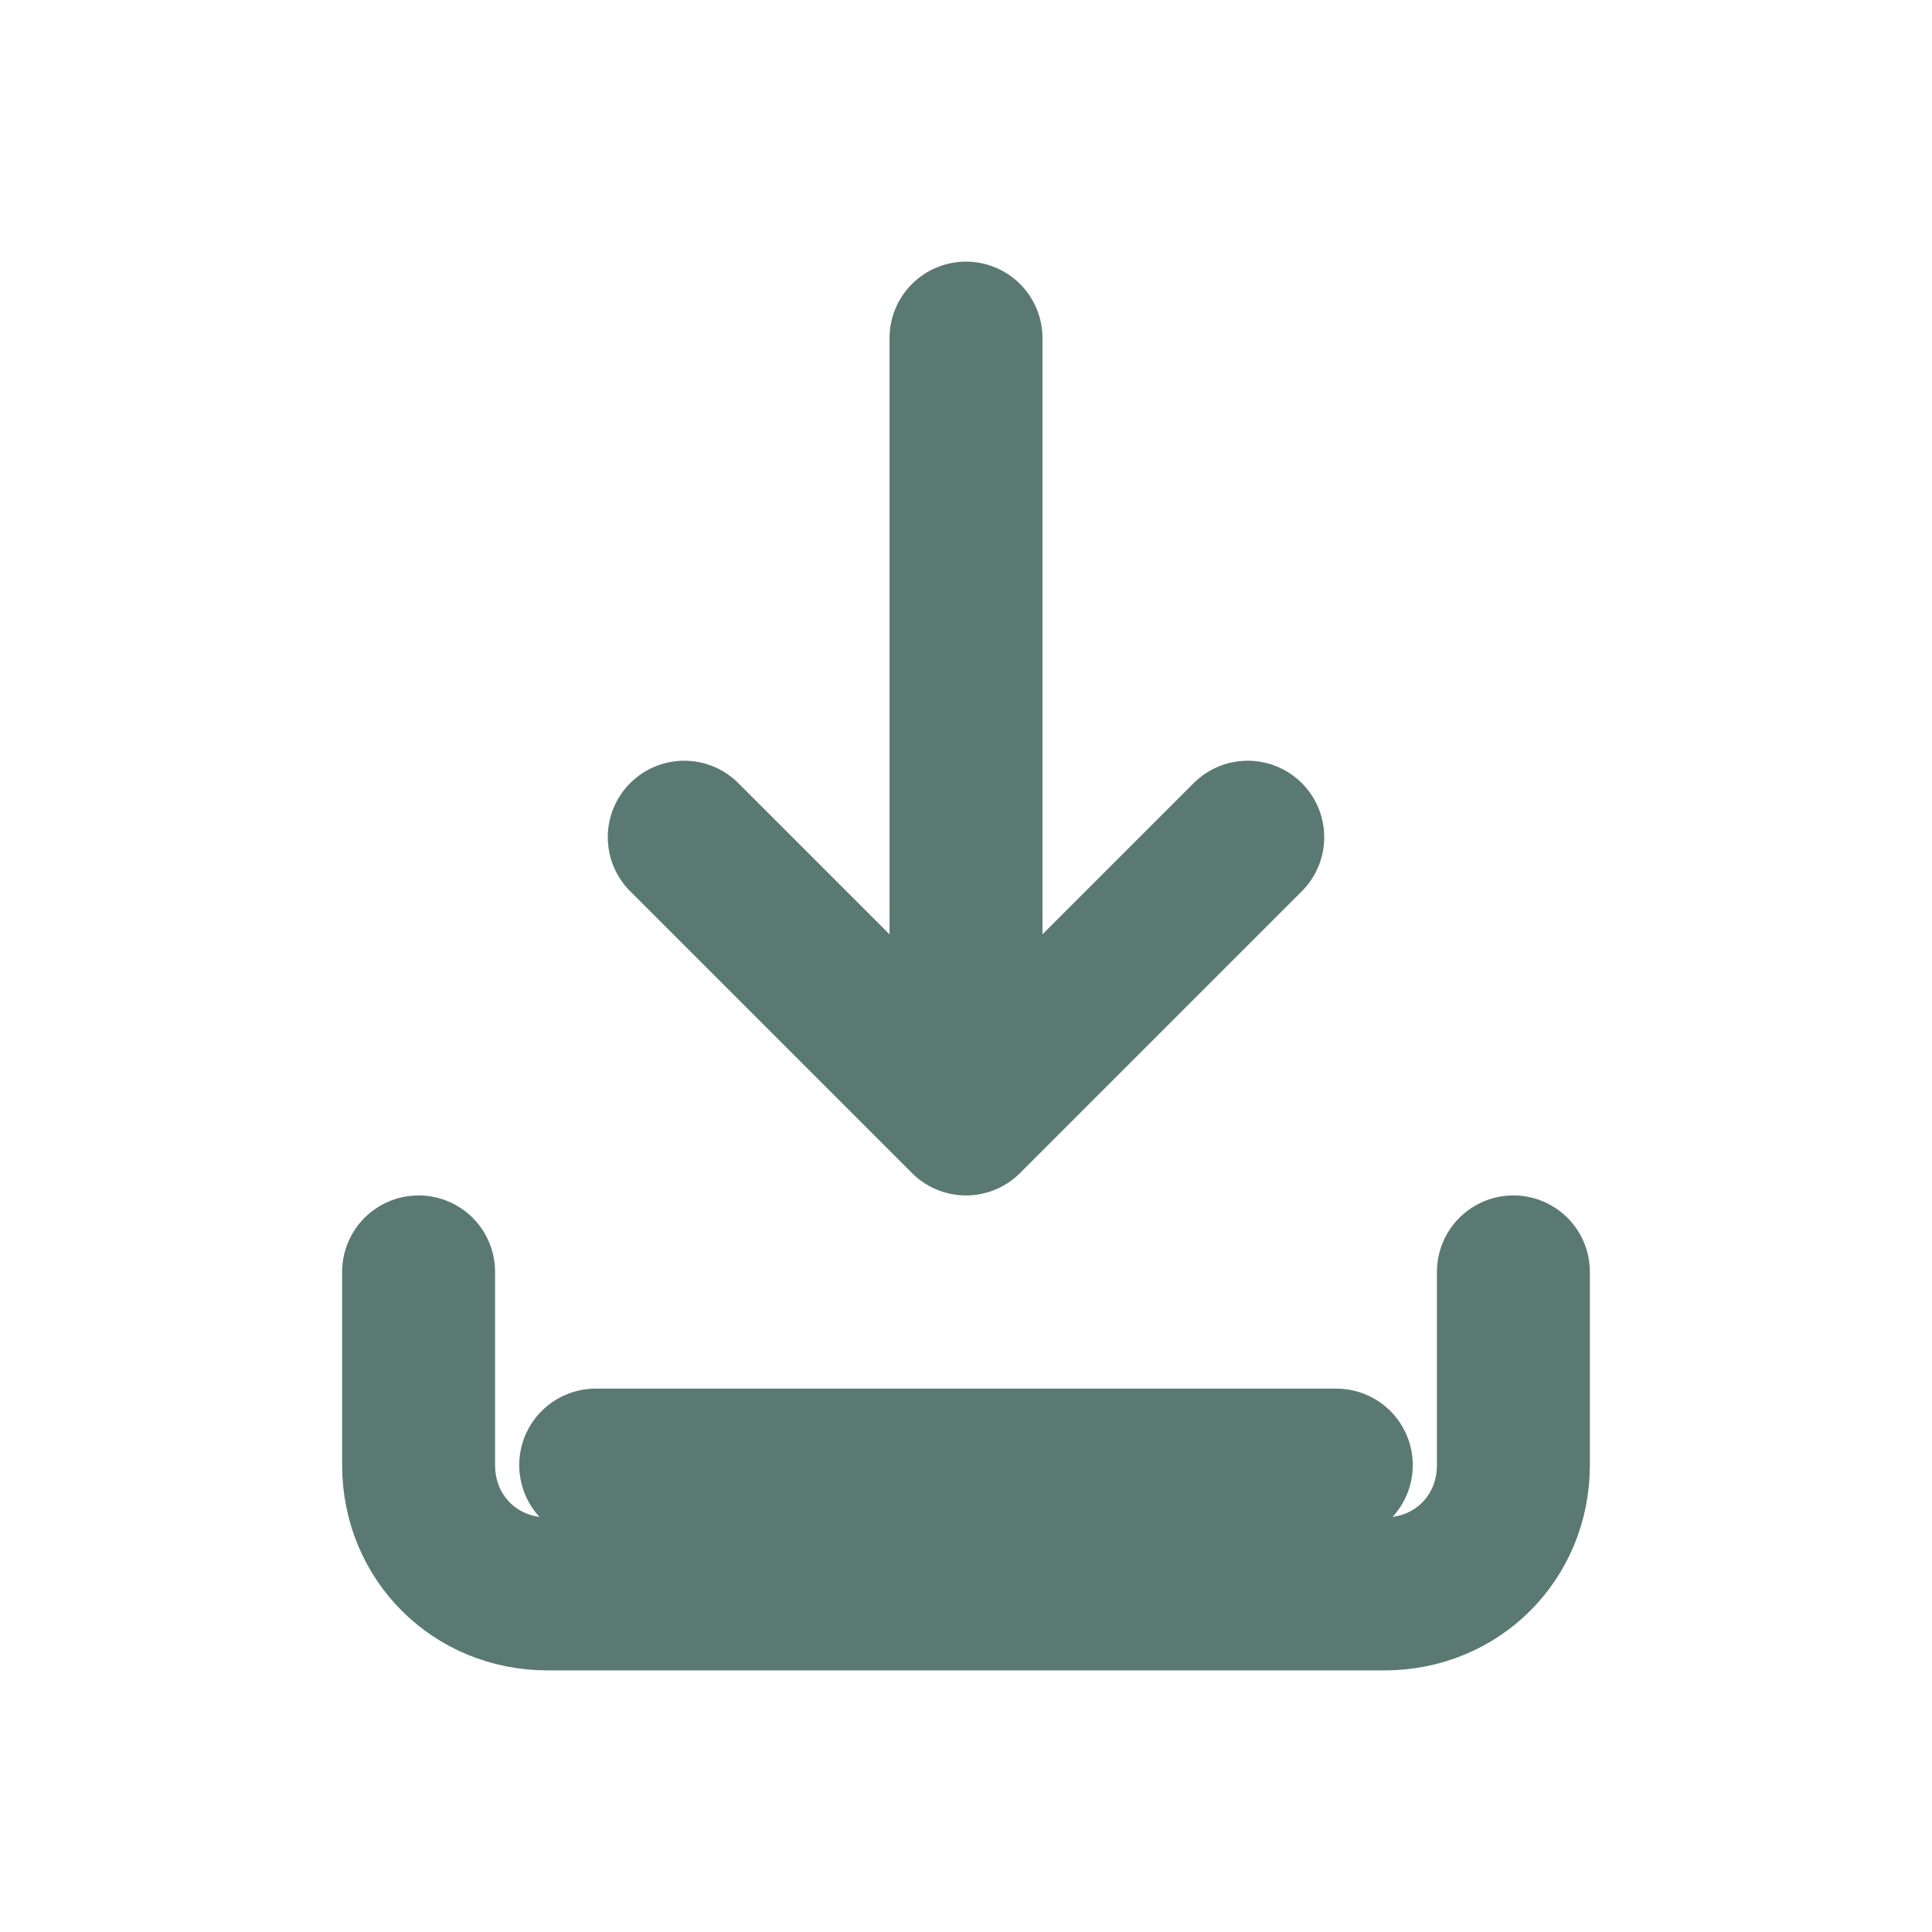
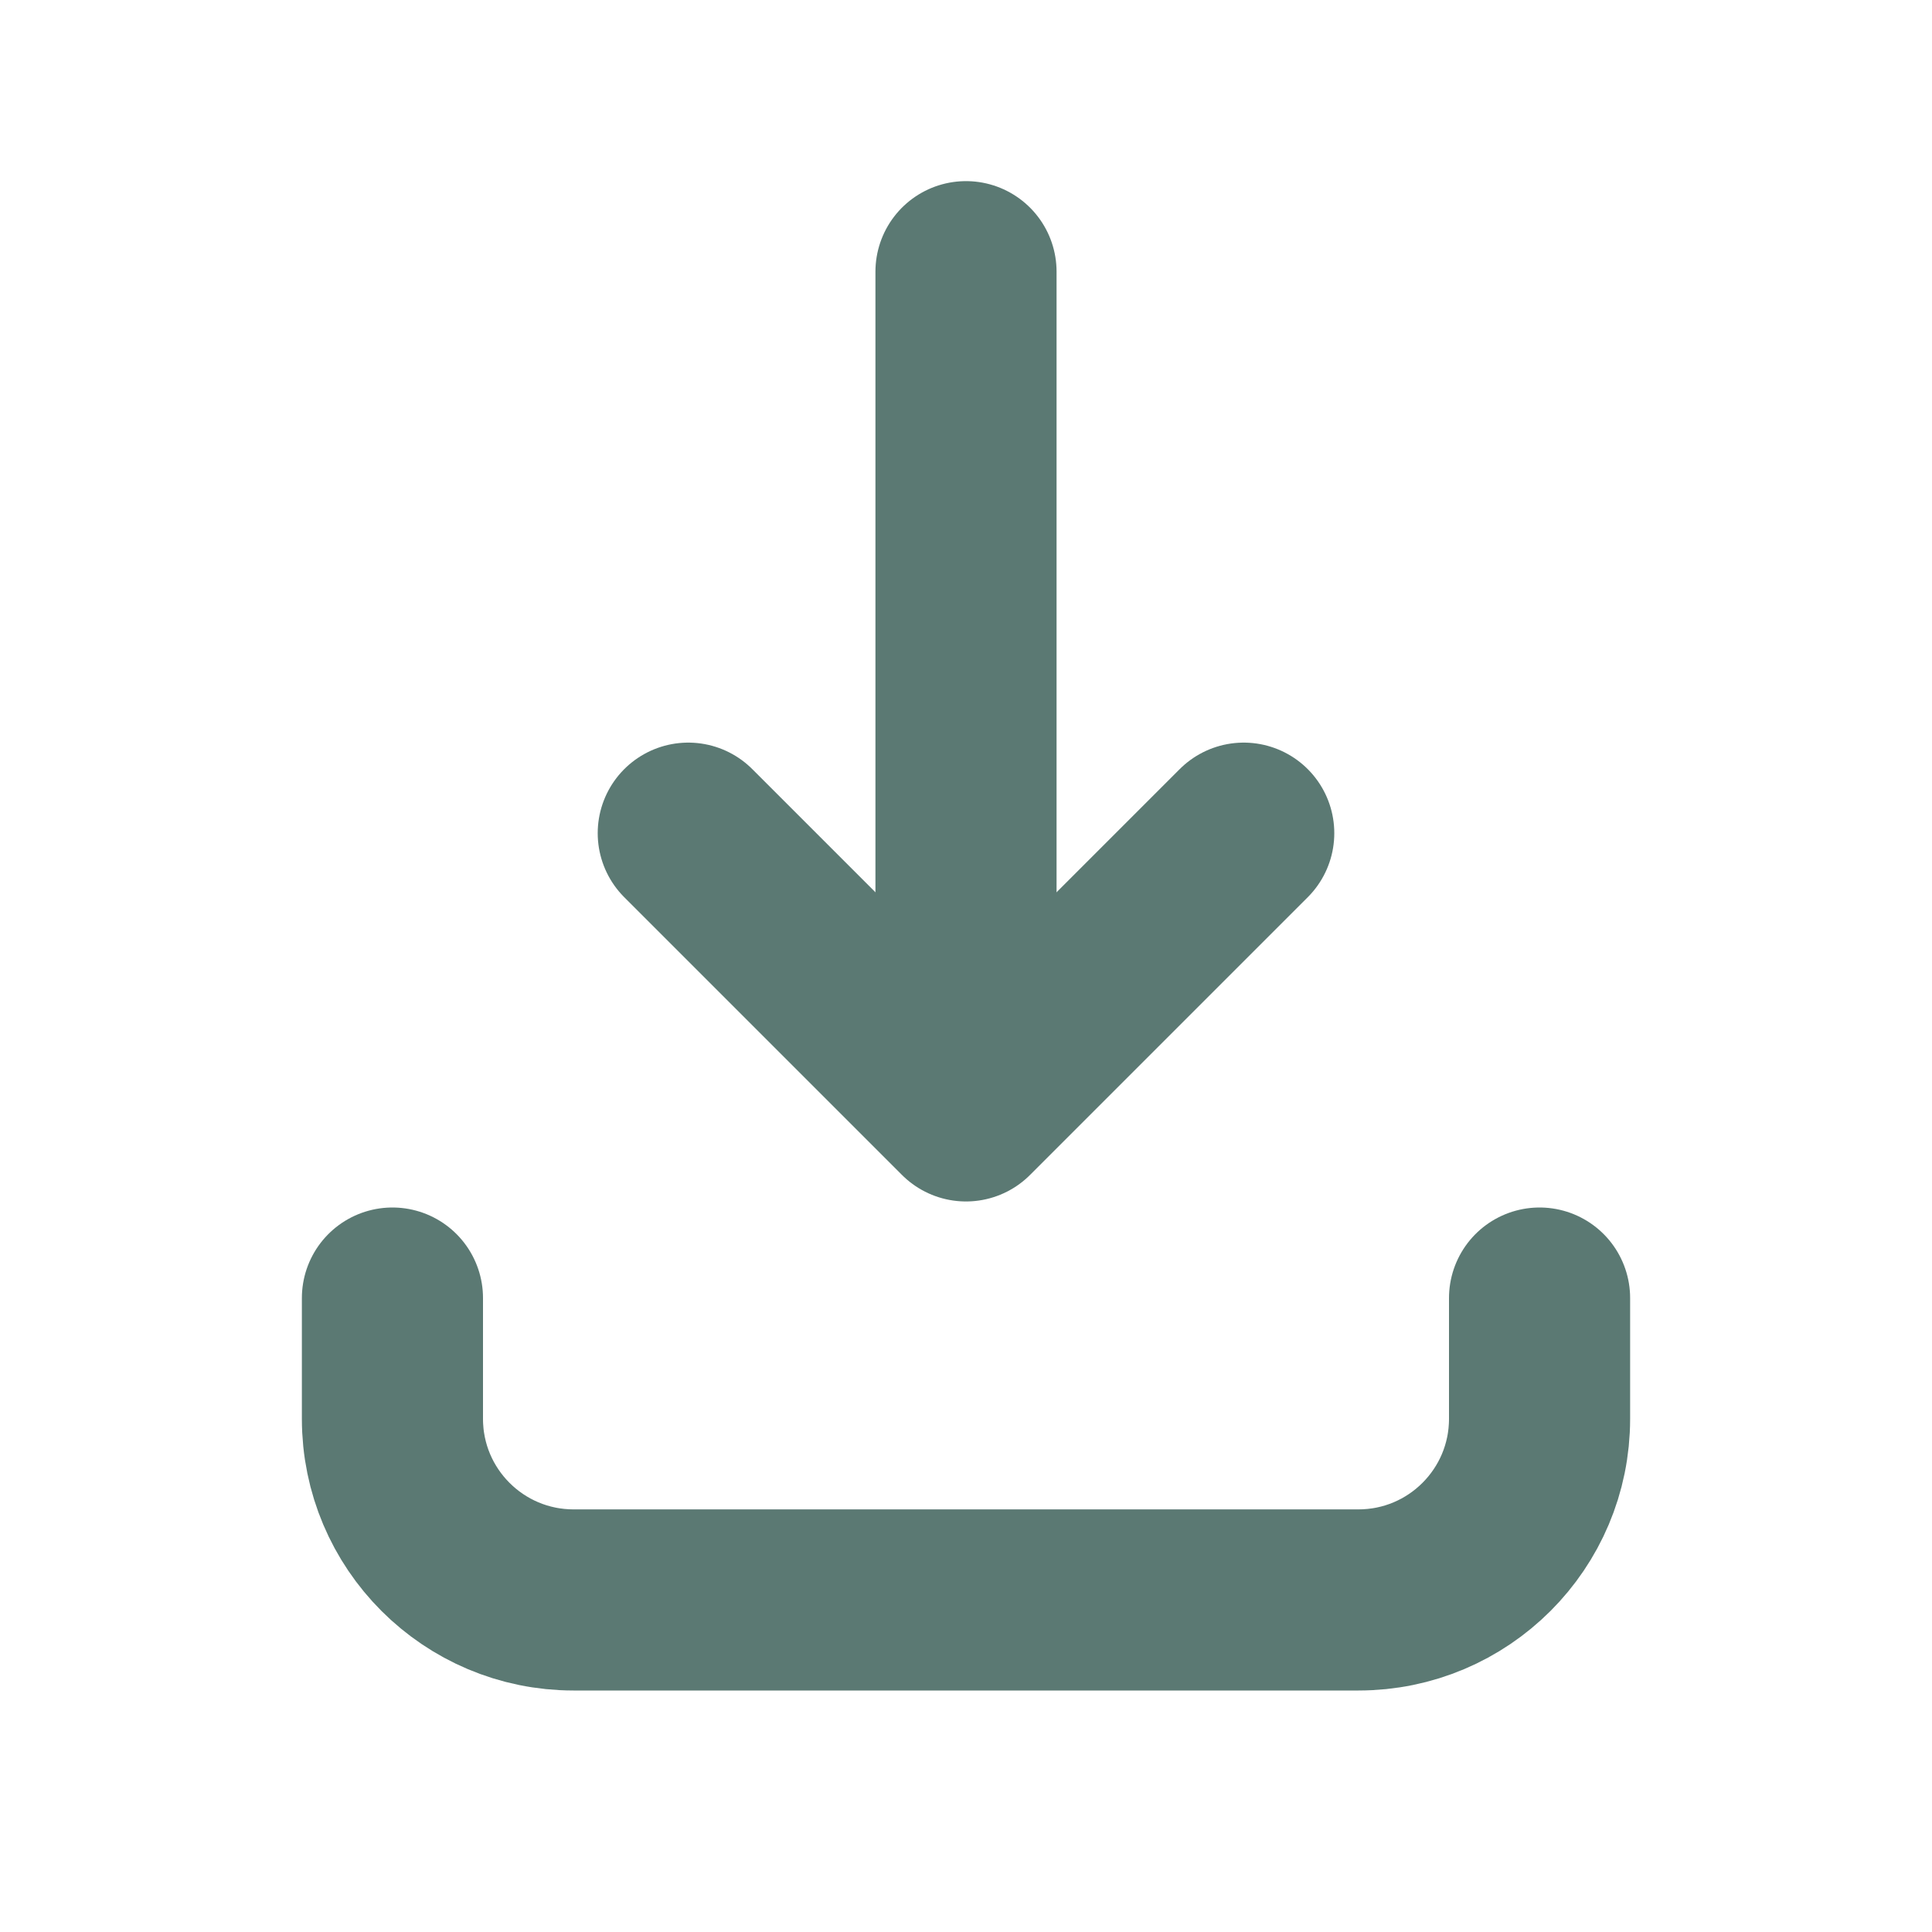
- <svg xmlns="http://www.w3.org/2000/svg" viewBox="0 0 24 24" fill="none" stroke="#5b7973" stroke-width="1.9" stroke-linecap="round" stroke-linejoin="round">
-   <path d="M12 4.2v9.6" />
-   <path d="M8.5 10.4 12 13.9l3.5-3.5" />
-   <path d="M5.2 15.8v2.4c0 .9.7 1.6 1.6 1.6h10.4c.9 0 1.6-.7 1.6-1.6v-2.4" />
-   <path d="M7.4 18.2h9.2" />
+ <svg xmlns="http://www.w3.org/2000/svg" viewBox="0 0 16 16" fill="none" stroke="#5b7973" stroke-width="1.5" stroke-linecap="round" stroke-linejoin="round">
+   <path d="M8 2.25v6.1" />
+   <path d="M5.7 6.9 8 9.2l2.3-2.3" />
+   <path d="M3.25 10.75v1A1.5 1.5 0 0 0 4.75 13.25h6.5a1.5 1.5 0 0 0 1.5-1.5v-1" />
</svg>
